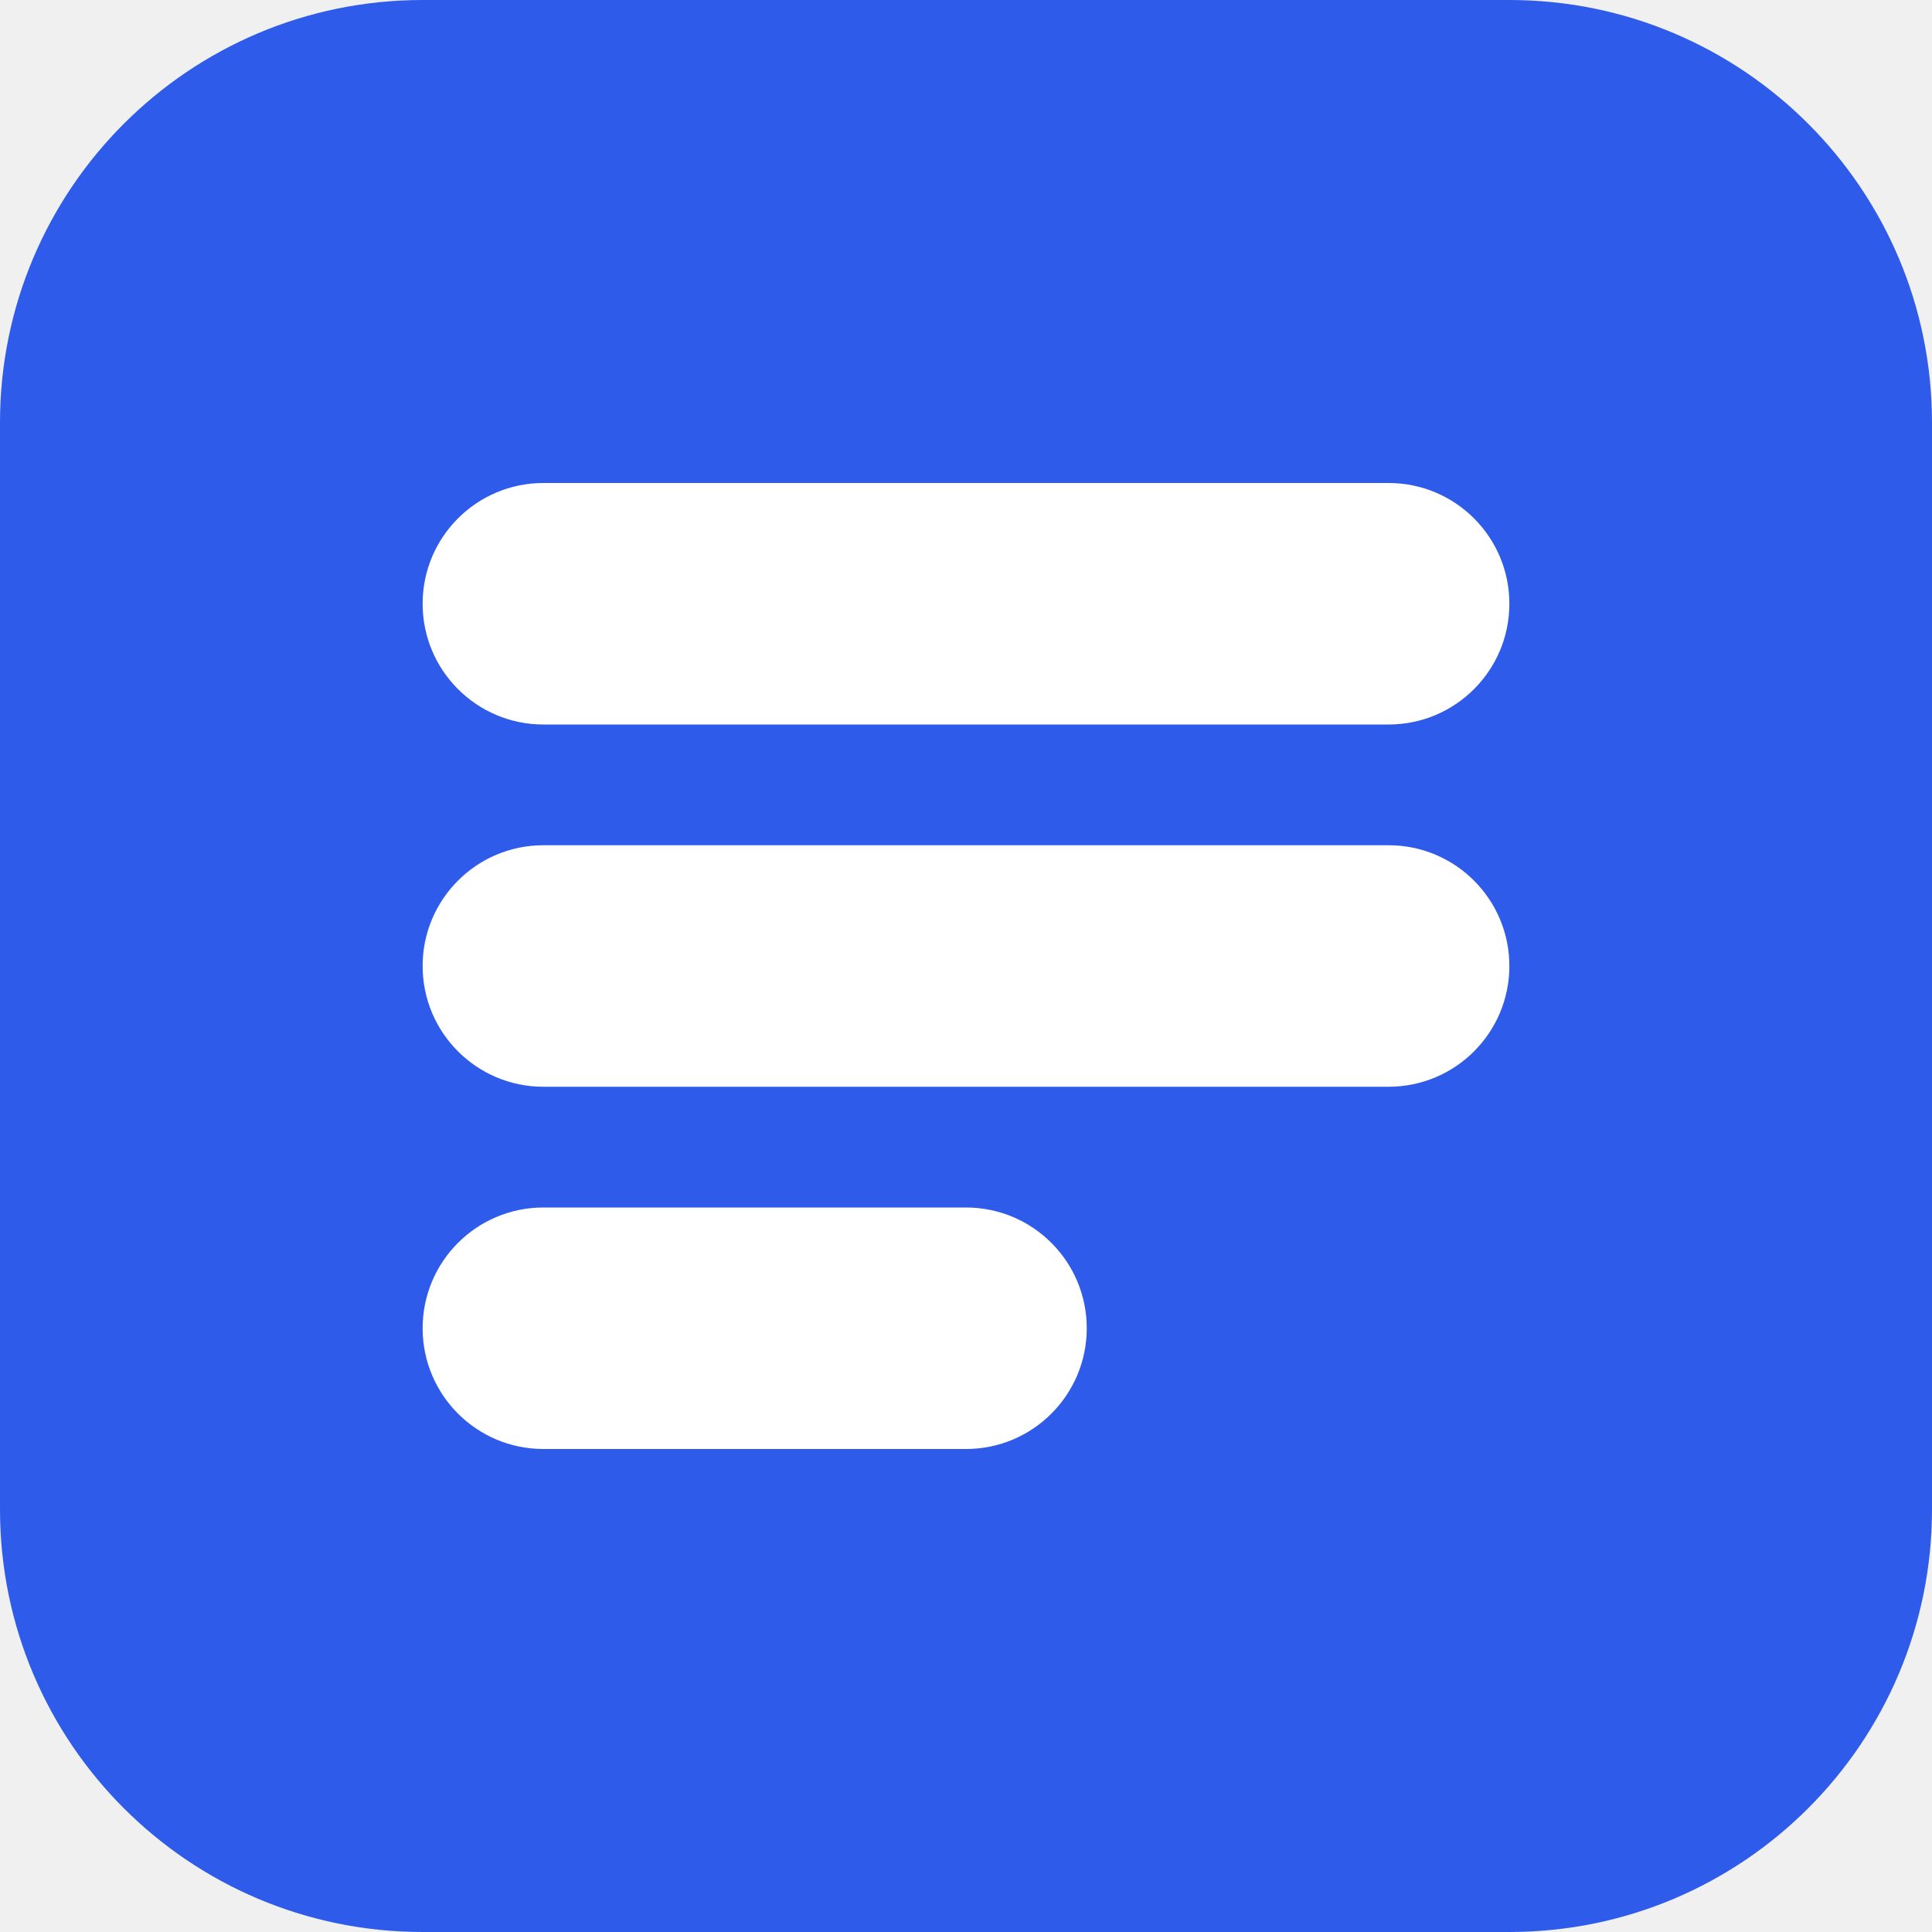
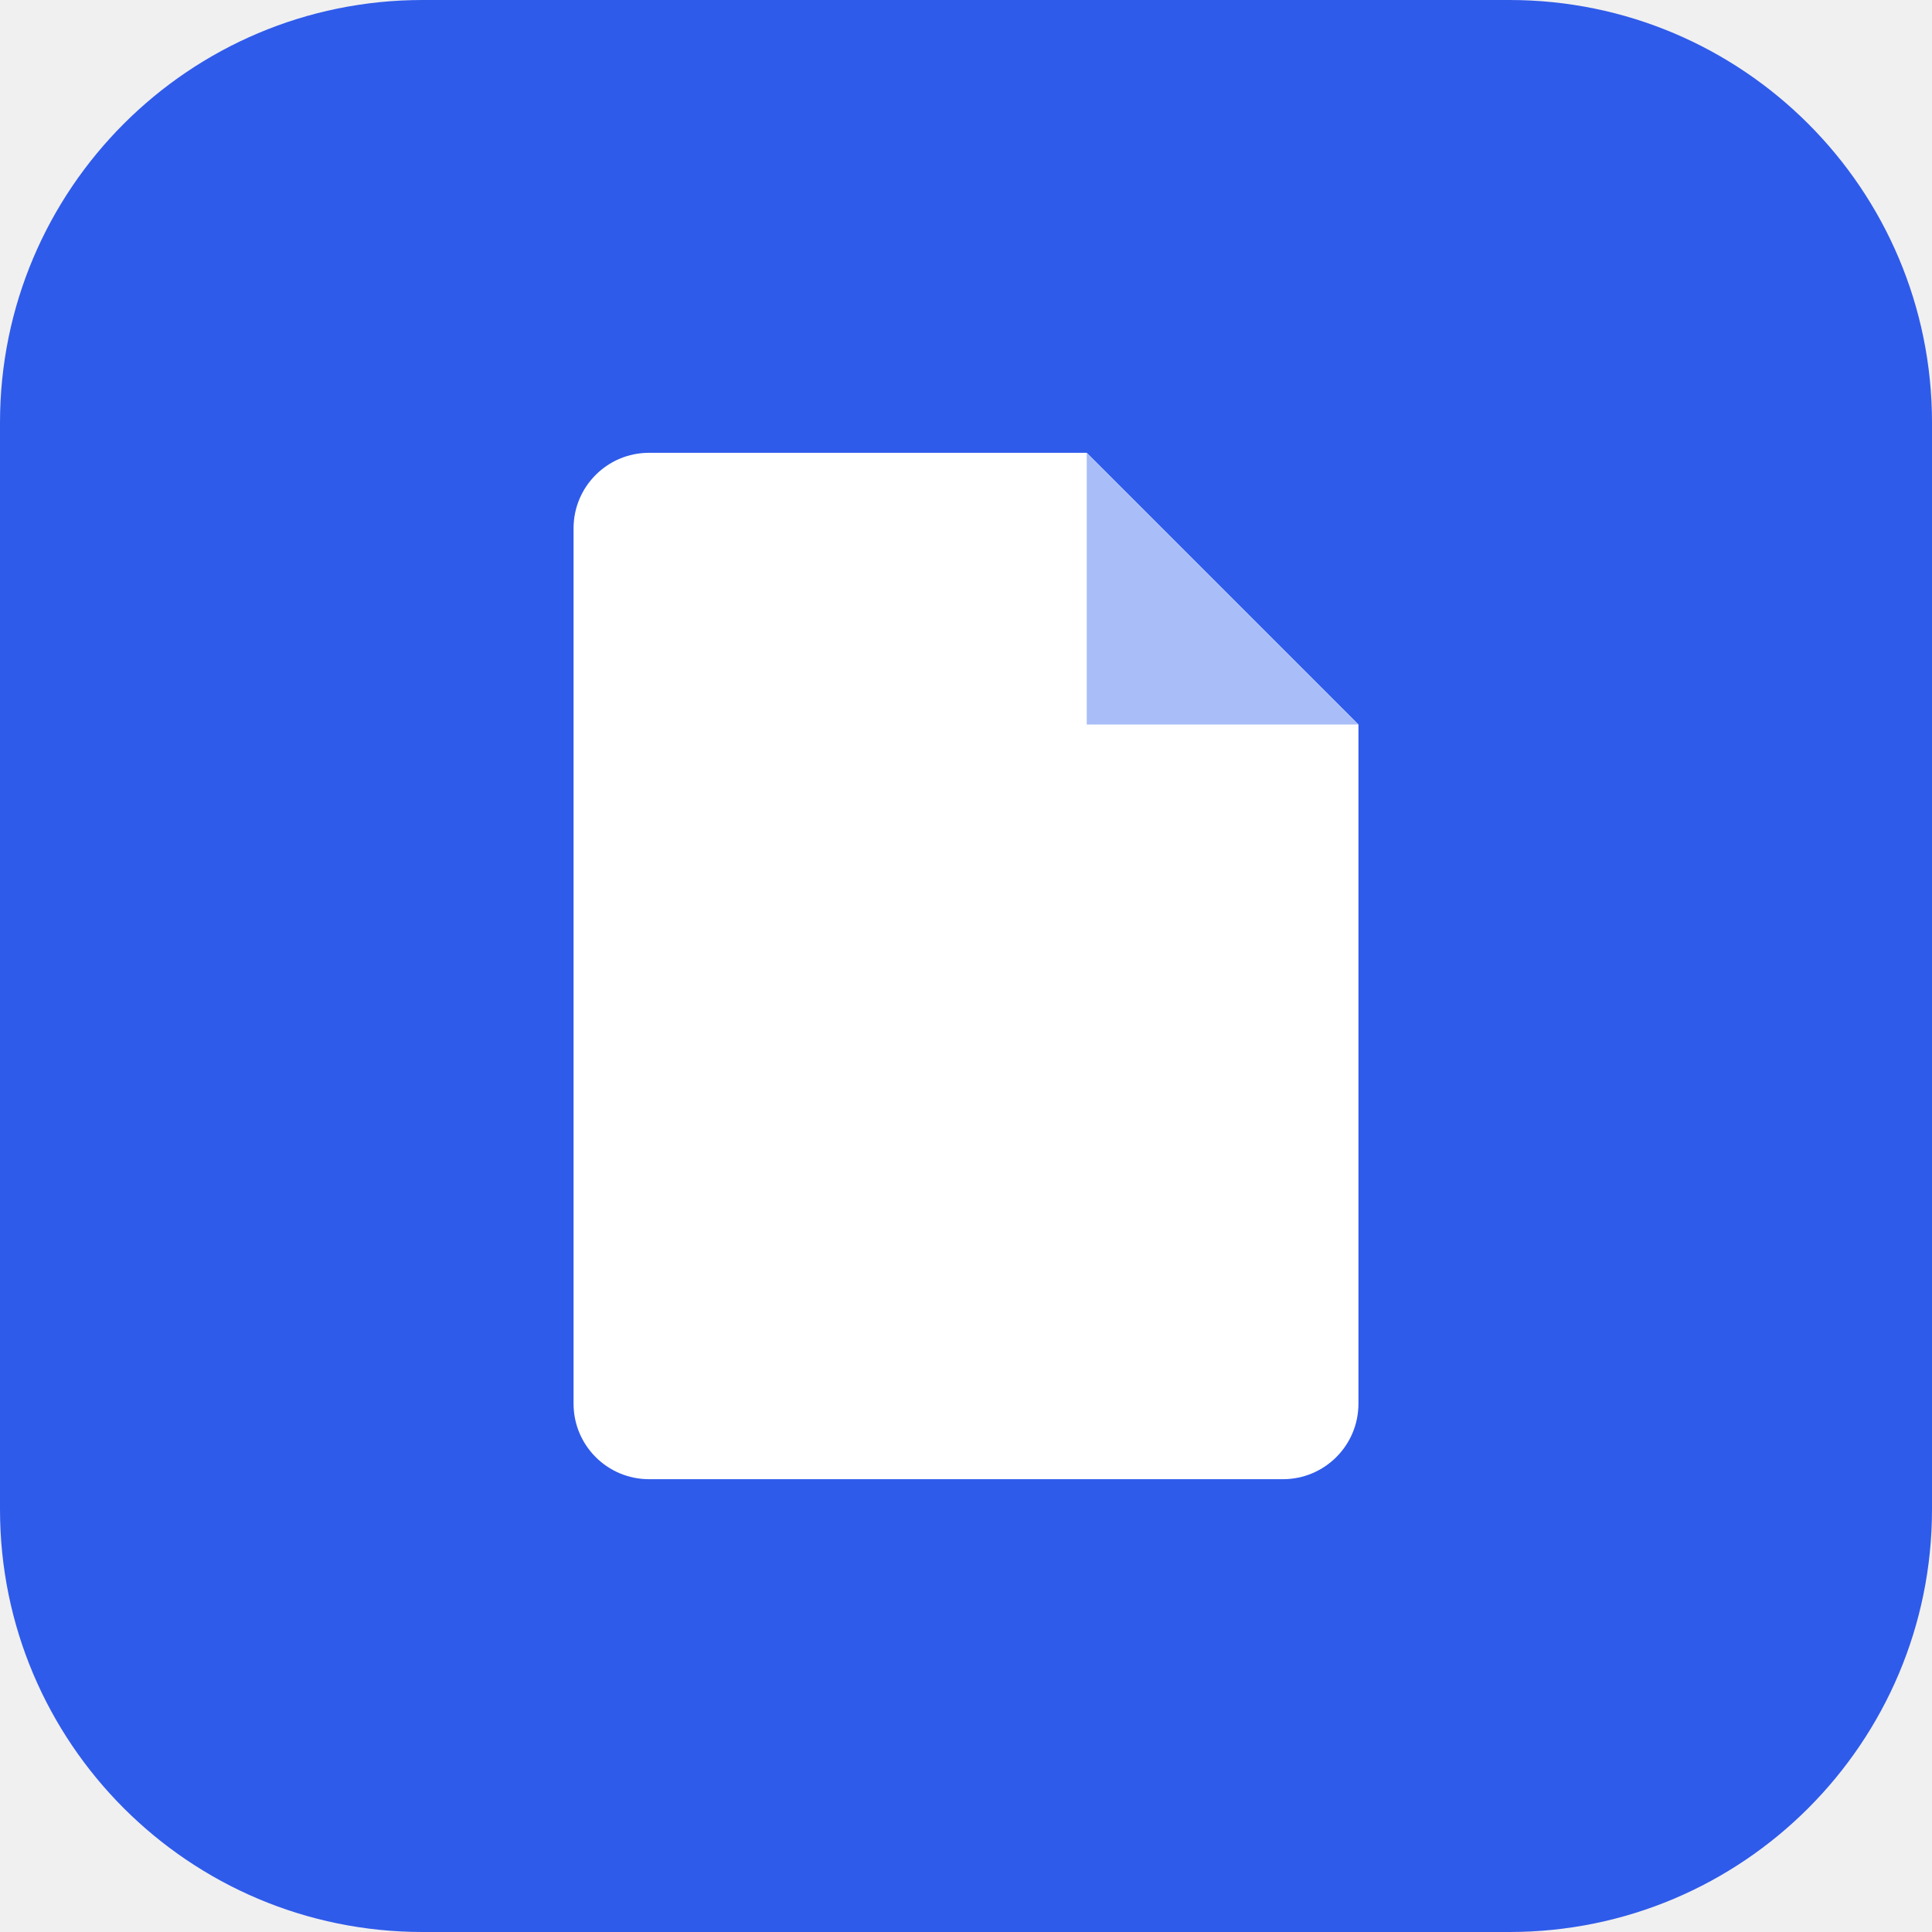
<svg xmlns="http://www.w3.org/2000/svg" viewBox="0 0 512 512" role="img" aria-label="Studio Blog">
  <rect width="512" height="512" rx="112" fill="#2F5BEA" />
-   <g fill="#FFFFFF">
-     <rect x="112" y="128" width="288" height="64" rx="32" />
-     <rect x="112" y="224" width="288" height="64" rx="32" />
-     <rect x="112" y="320" width="176" height="64" rx="32" />
-   </g>
+   <path d="M 172 120 H 288 L 360 192 V 372 A 20 20 0 0 1 340 392 H 172 A 20 20 0 0 1 152 372 V 140 A 20 20 0 0 1 172 120 Z" fill="#FFFFFF" />
+   <path d="M 288 120 L 360 192 L 288 192 Z" fill="#A9BEF8" />
</svg>
